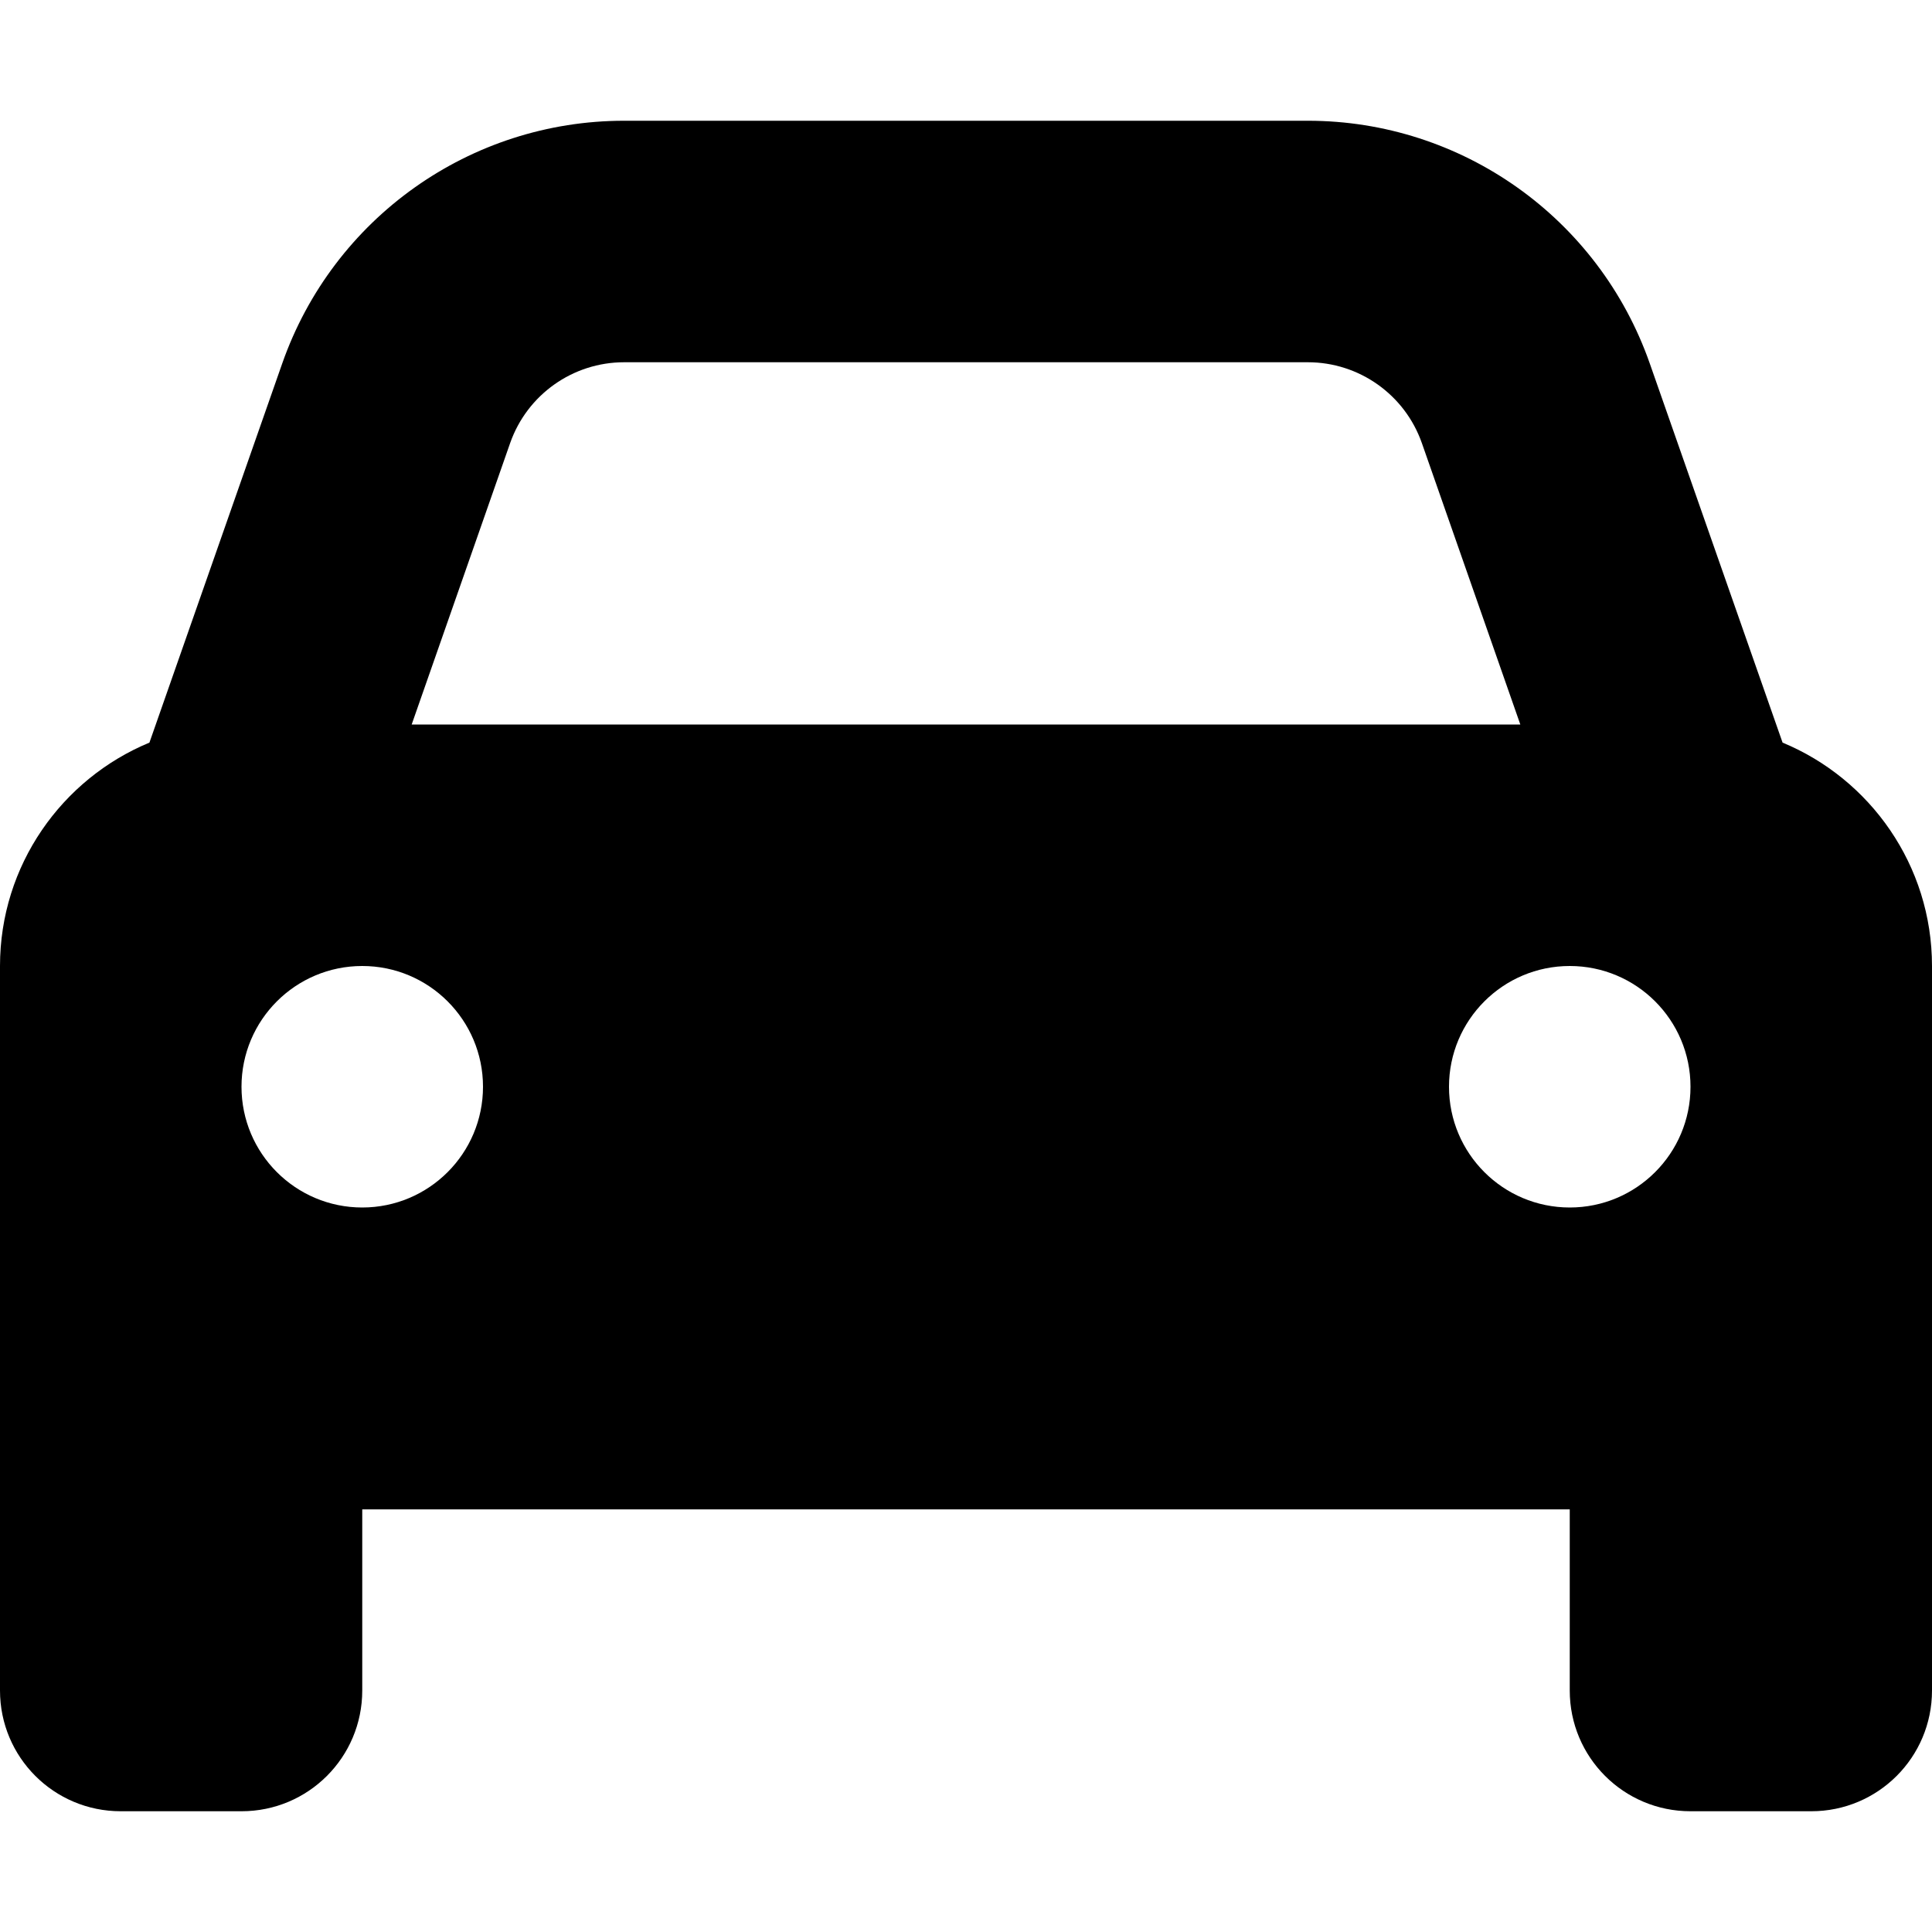
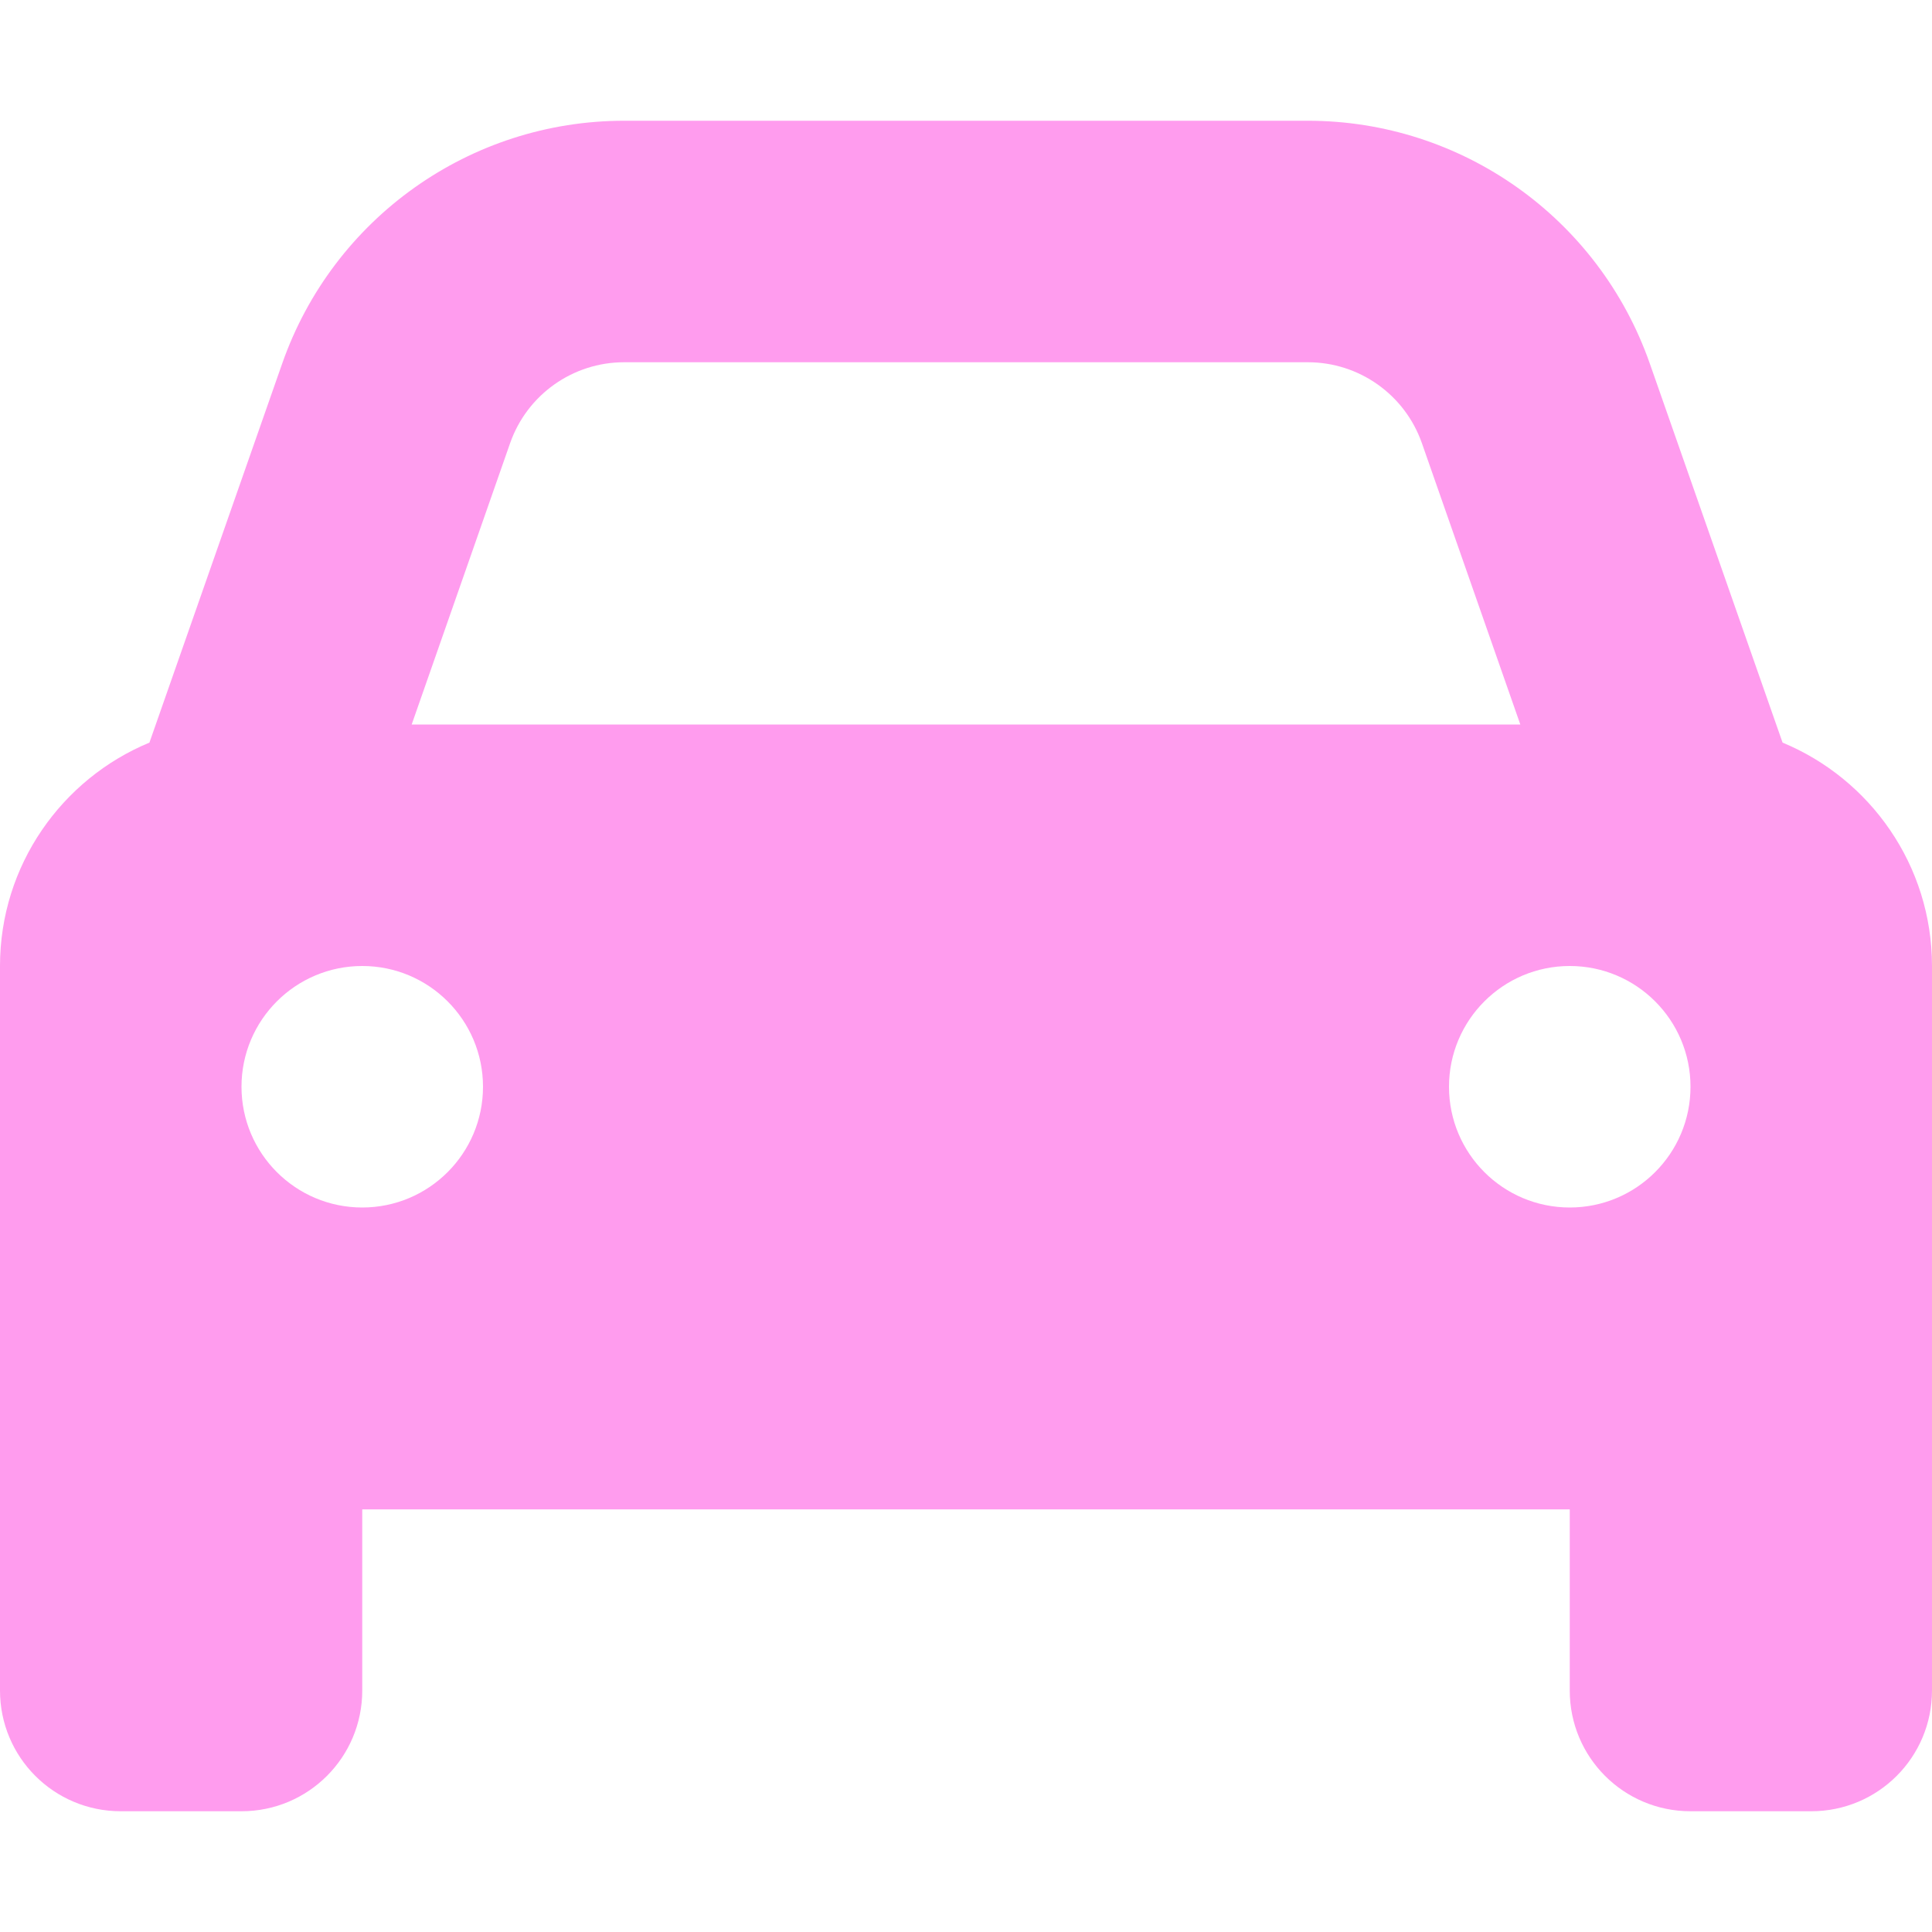
<svg xmlns="http://www.w3.org/2000/svg" viewBox="0 0 512 512">
-   <path d="M135.2 117.4L109.1 192l293.8 0-26.1-74.6C372.3 104.6 360.2 96 346.6 96L165.4 96c-13.6 0-25.7 8.6-30.2 21.4zM39.6 196.8L74.8 96.3C88.3 57.8 124.6 32 165.4 32l181.2 0c40.8 0 77.1 25.8 90.6 64.3l35.2 100.5c23.2 9.6 39.6 32.5 39.6 59.2l0 144 0 48c0 17.7-14.3 32-32 32l-32 0c-17.7 0-32-14.3-32-32l0-48L96 400l0 48c0 17.7-14.3 32-32 32l-32 0c-17.7 0-32-14.3-32-32l0-48L0 256c0-26.7 16.4-49.6 39.6-59.2zM128 288a32 32 0 1 0 -64 0 32 32 0 1 0 64 0zm288 32a32 32 0 1 0 0-64 32 32 0 1 0 0 64z" />
+   <path fill="#ff9cee" d="M135.2 117.4L109.1 192l293.8 0-26.1-74.6C372.3 104.6 360.2 96 346.6 96L165.4 96c-13.6 0-25.7 8.6-30.2 21.4zM39.6 196.8L74.8 96.3C88.3 57.8 124.6 32 165.4 32l181.2 0c40.8 0 77.1 25.8 90.6 64.3l35.2 100.5c23.2 9.6 39.6 32.5 39.6 59.2l0 144 0 48c0 17.7-14.3 32-32 32l-32 0c-17.7 0-32-14.3-32-32l0-48L96 400l0 48c0 17.7-14.3 32-32 32l-32 0c-17.7 0-32-14.3-32-32l0-48L0 256c0-26.7 16.4-49.6 39.6-59.2zM128 288a32 32 0 1 0 -64 0 32 32 0 1 0 64 0zm288 32a32 32 0 1 0 0-64 32 32 0 1 0 0 64z" />
</svg>
